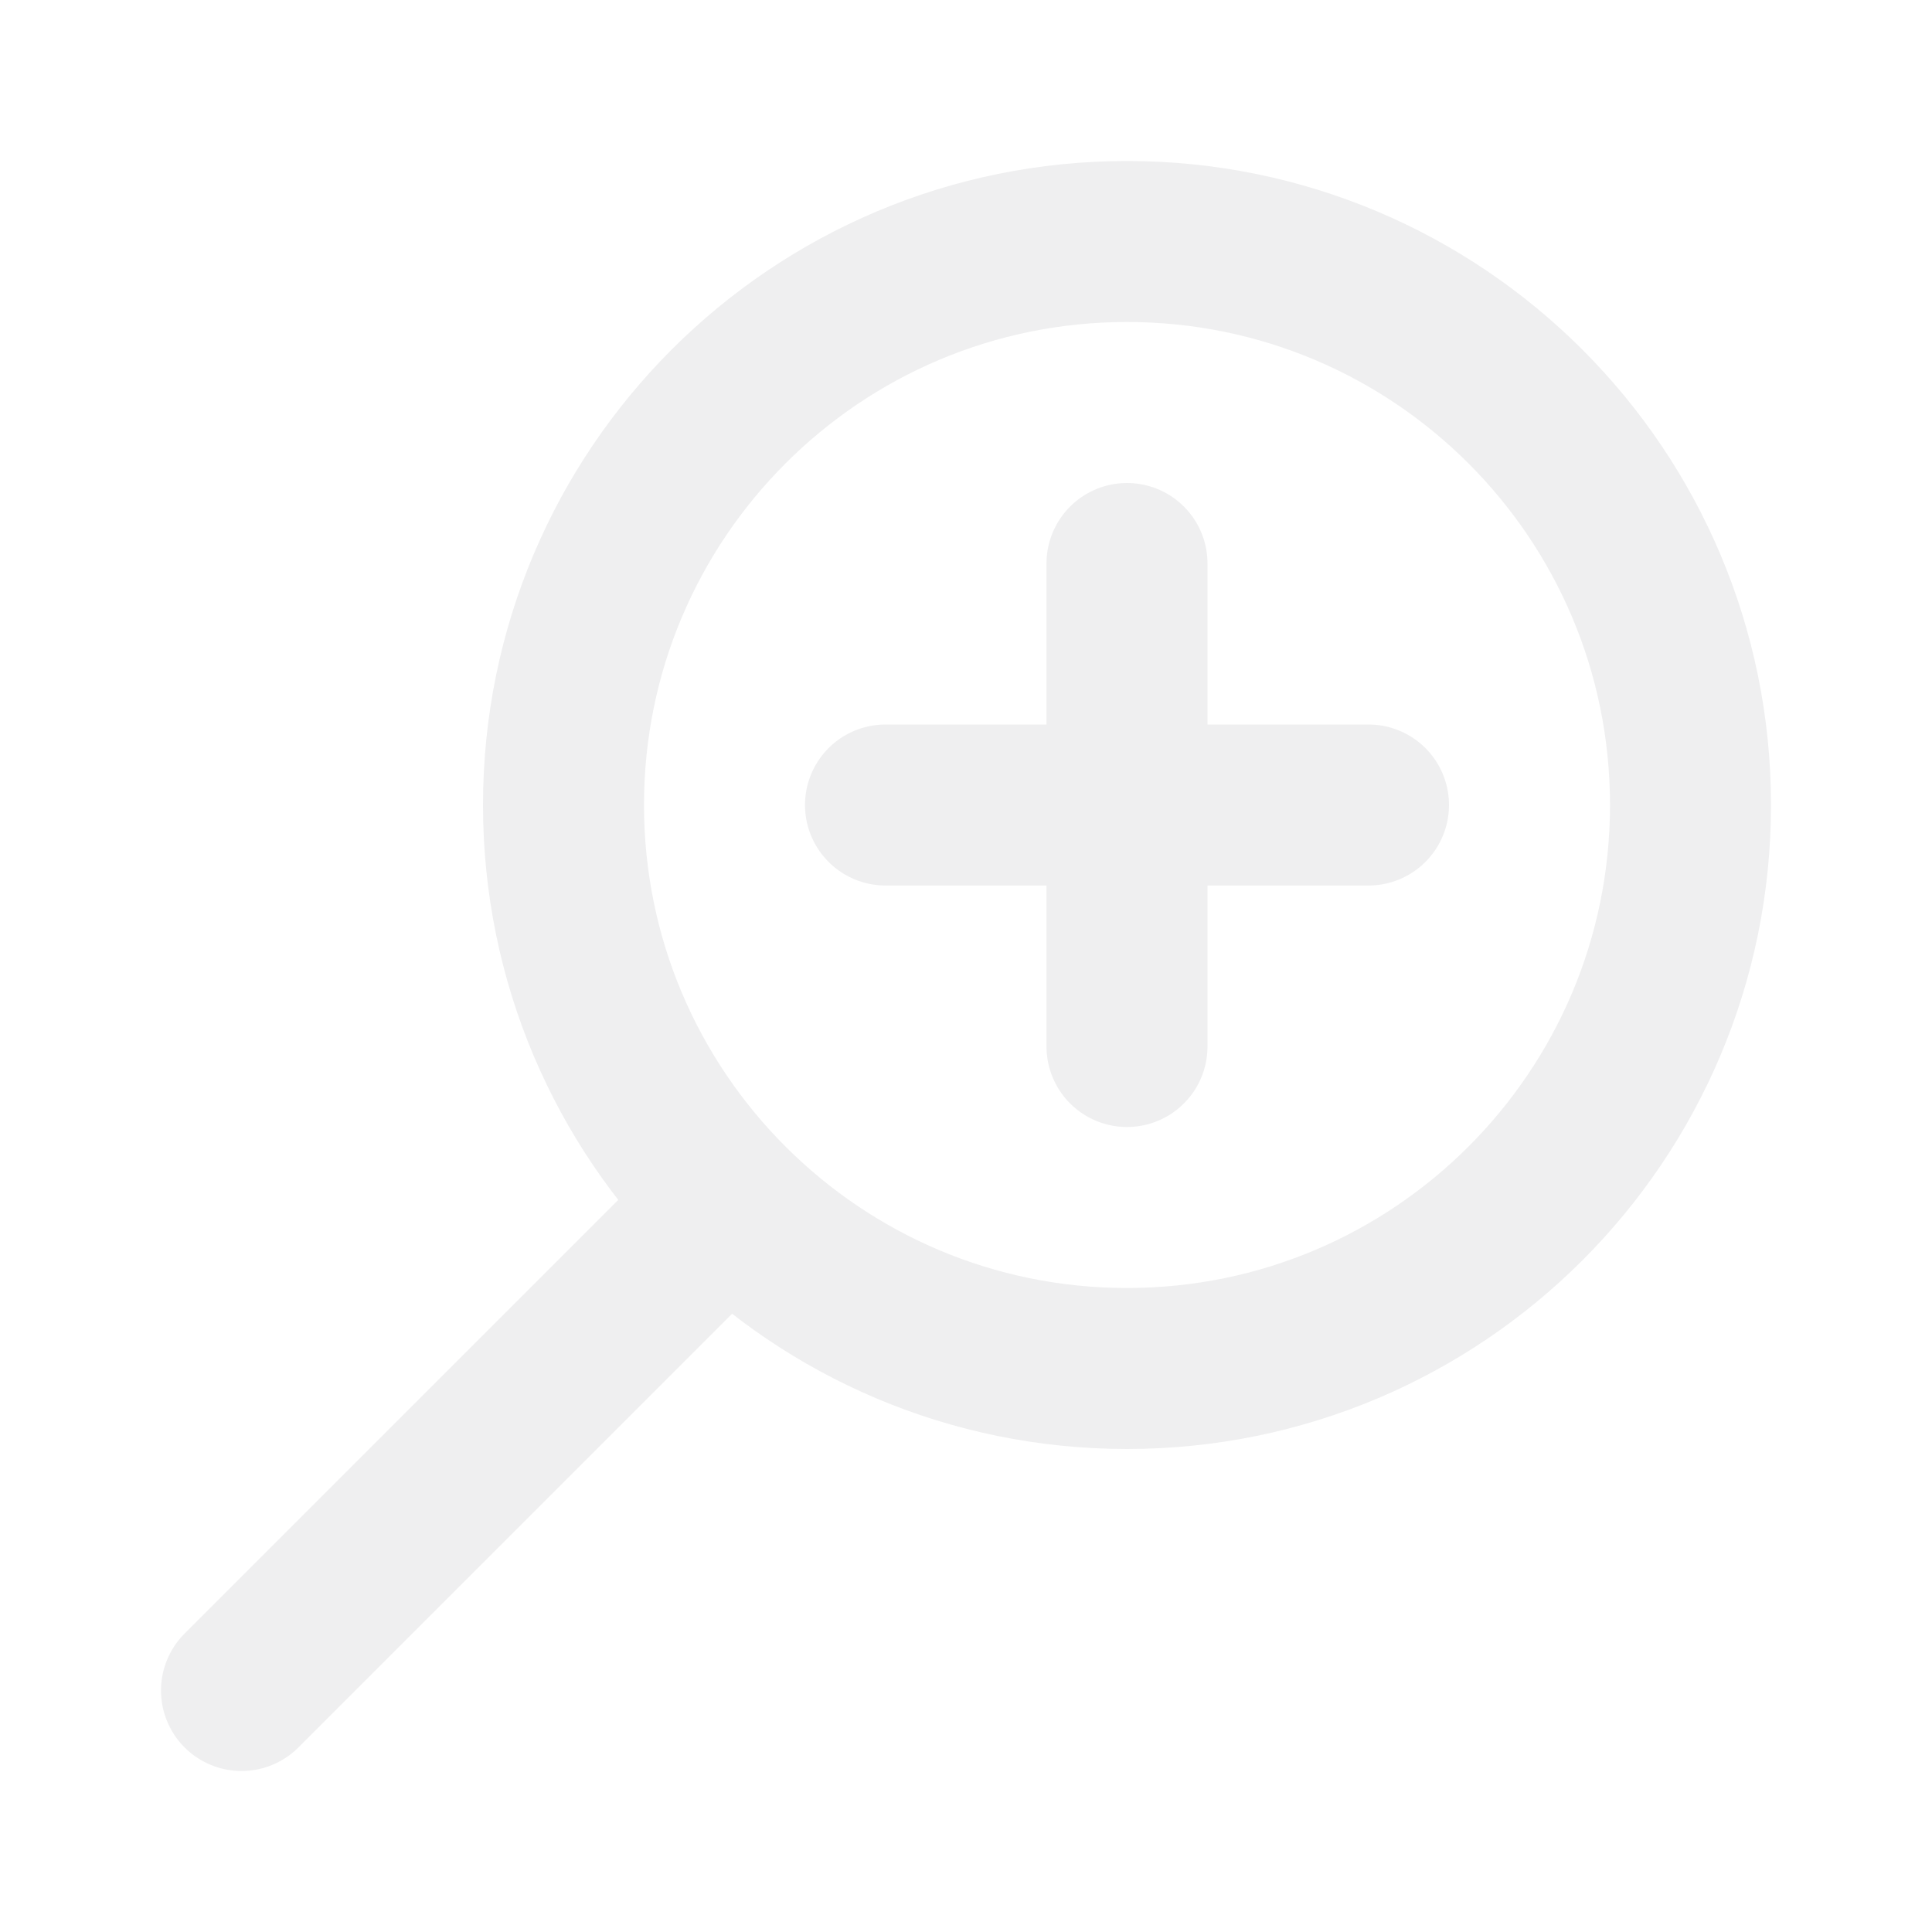
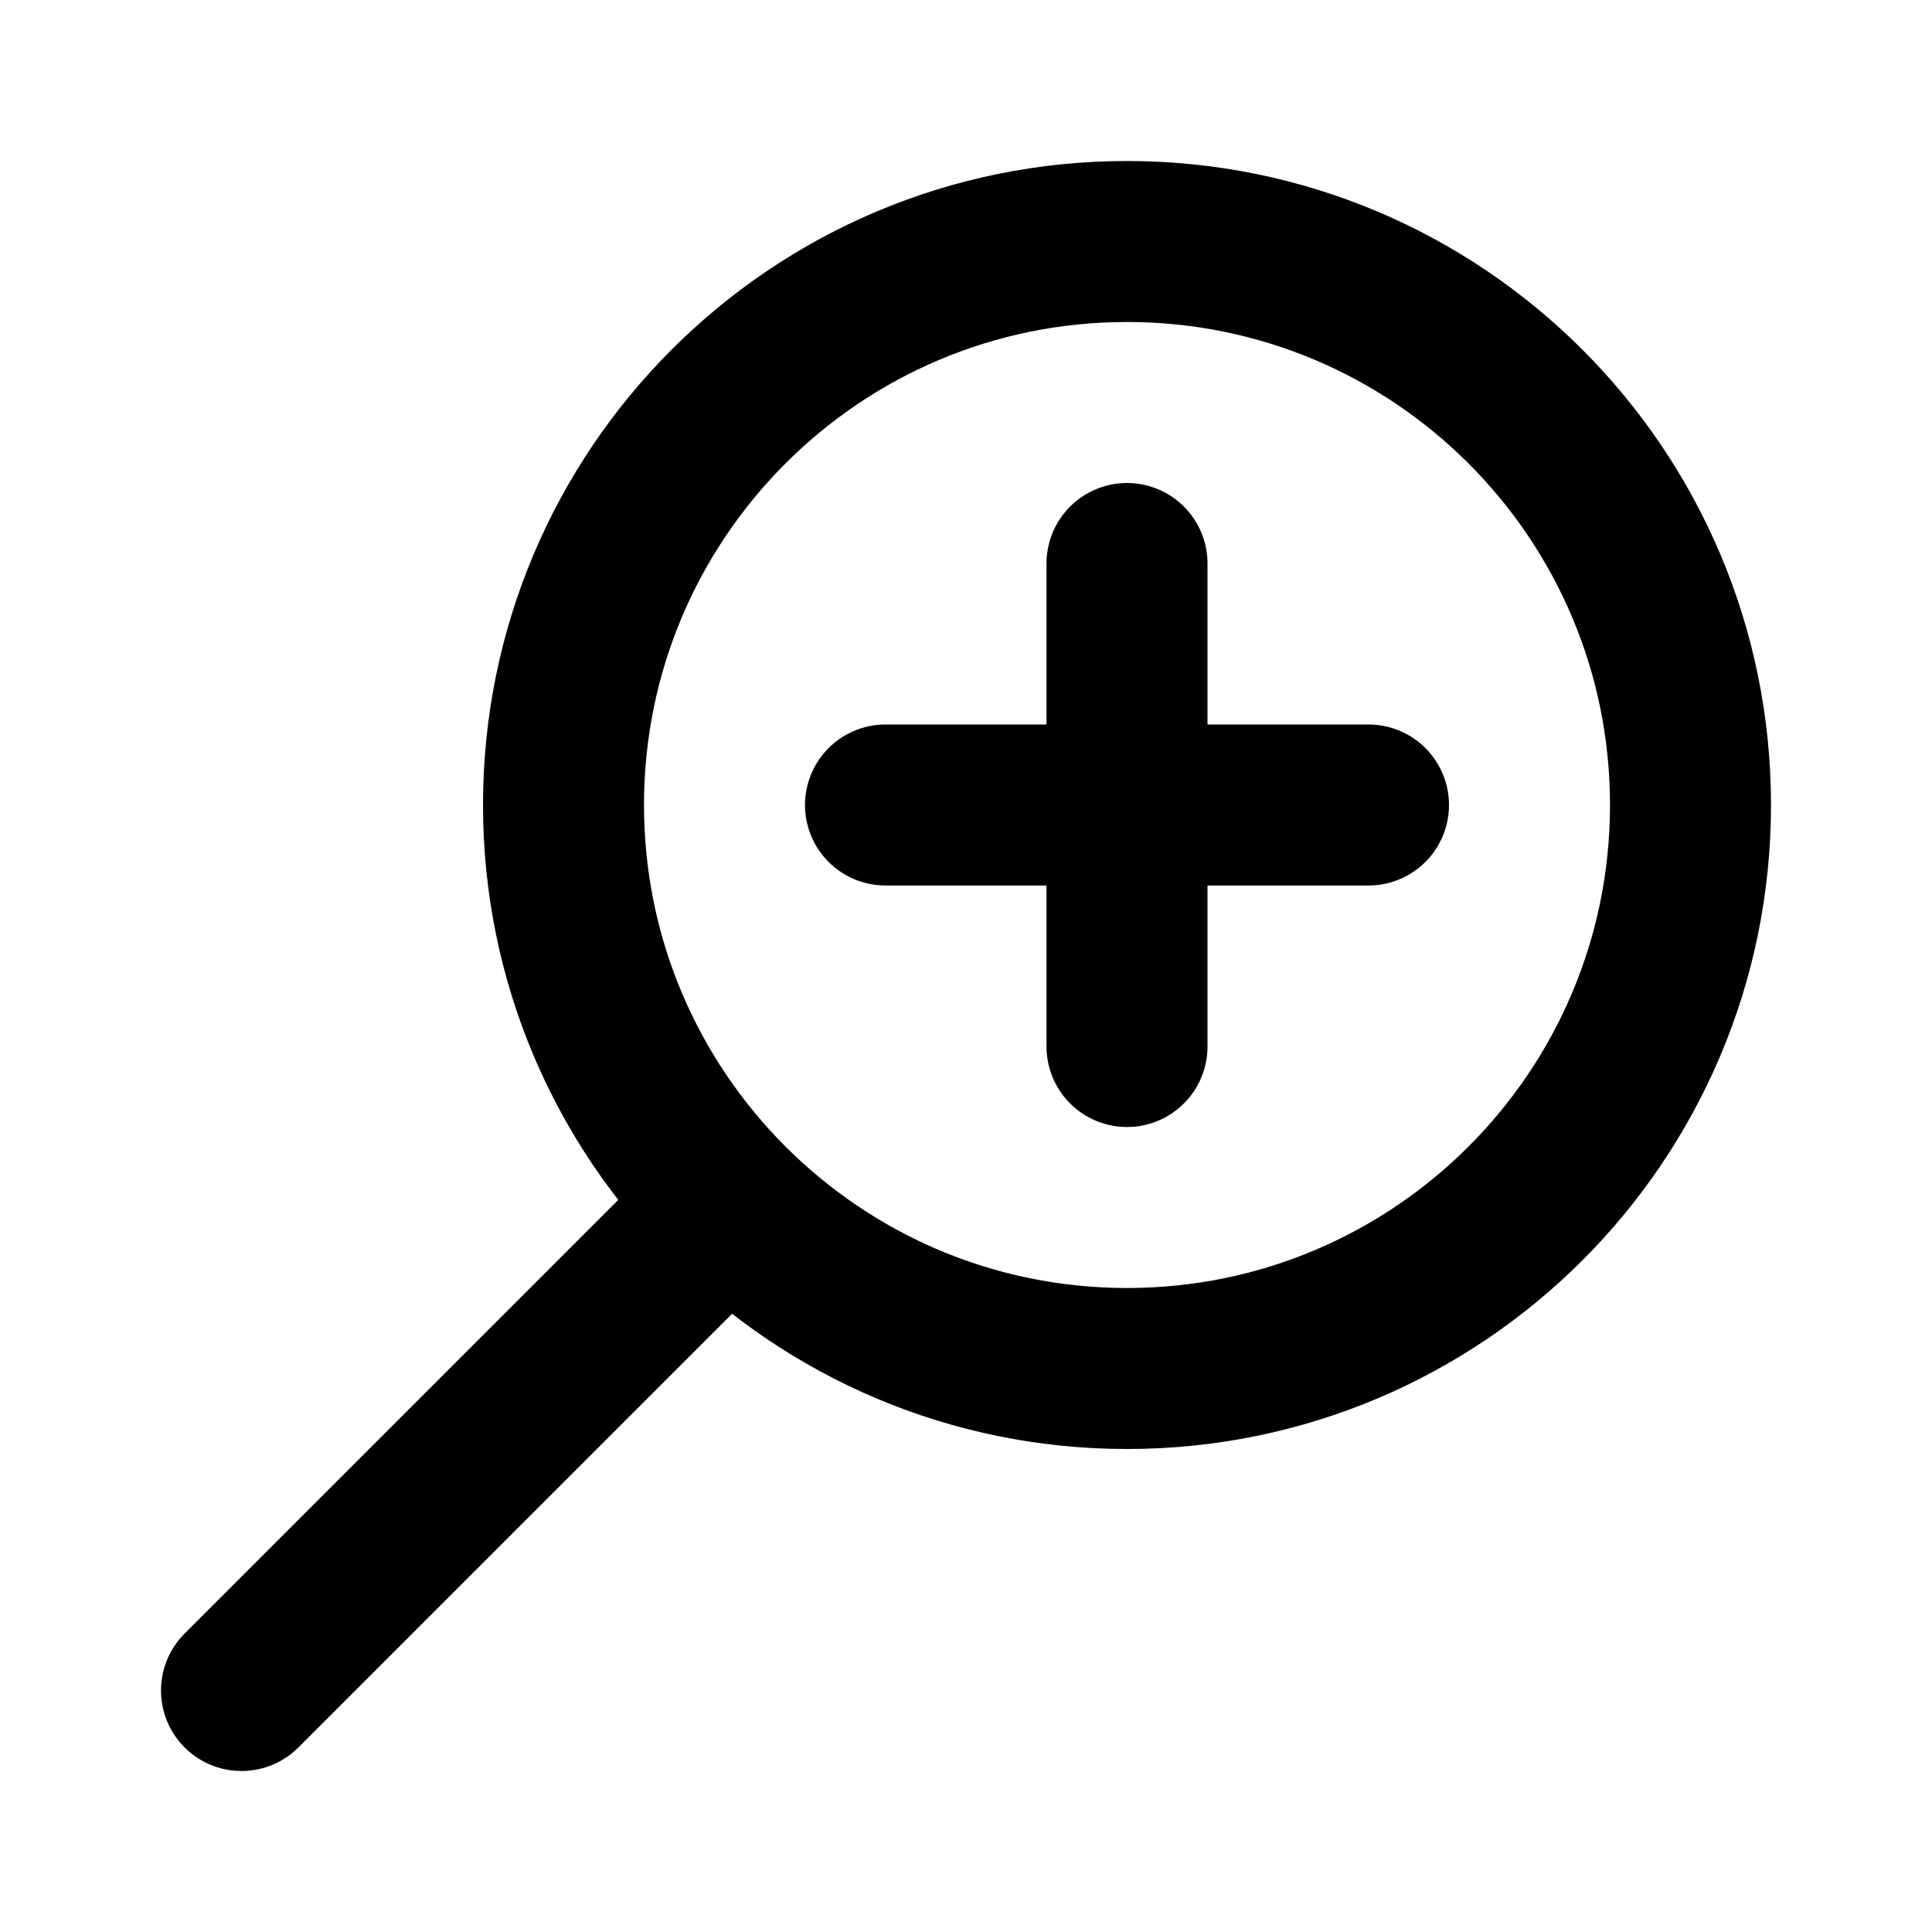
<svg xmlns="http://www.w3.org/2000/svg" width="1em" height="1em" viewBox="0 0 24 24">
  <g transform="rotate(90 12 12)">
-     <path fill="none" stroke="#efeff0" stroke-linecap="round" stroke-linejoin="round" stroke-width="2" d="m21 21l-6-6m2-5a7 7 0 1 1-14 0a7 7 0 0 1 14 0Zm-7-3v3m0 0v3m0-3h3m-3 0H7" />
+     <path fill="none" stroke="#000" stroke-linecap="round" stroke-linejoin="round" stroke-width="2" d="m21 21l-6-6m2-5a7 7 0 1 1-14 0a7 7 0 0 1 14 0Zm-7-3v3m0 0v3m0-3h3m-3 0H7" />
  </g>
</svg>
